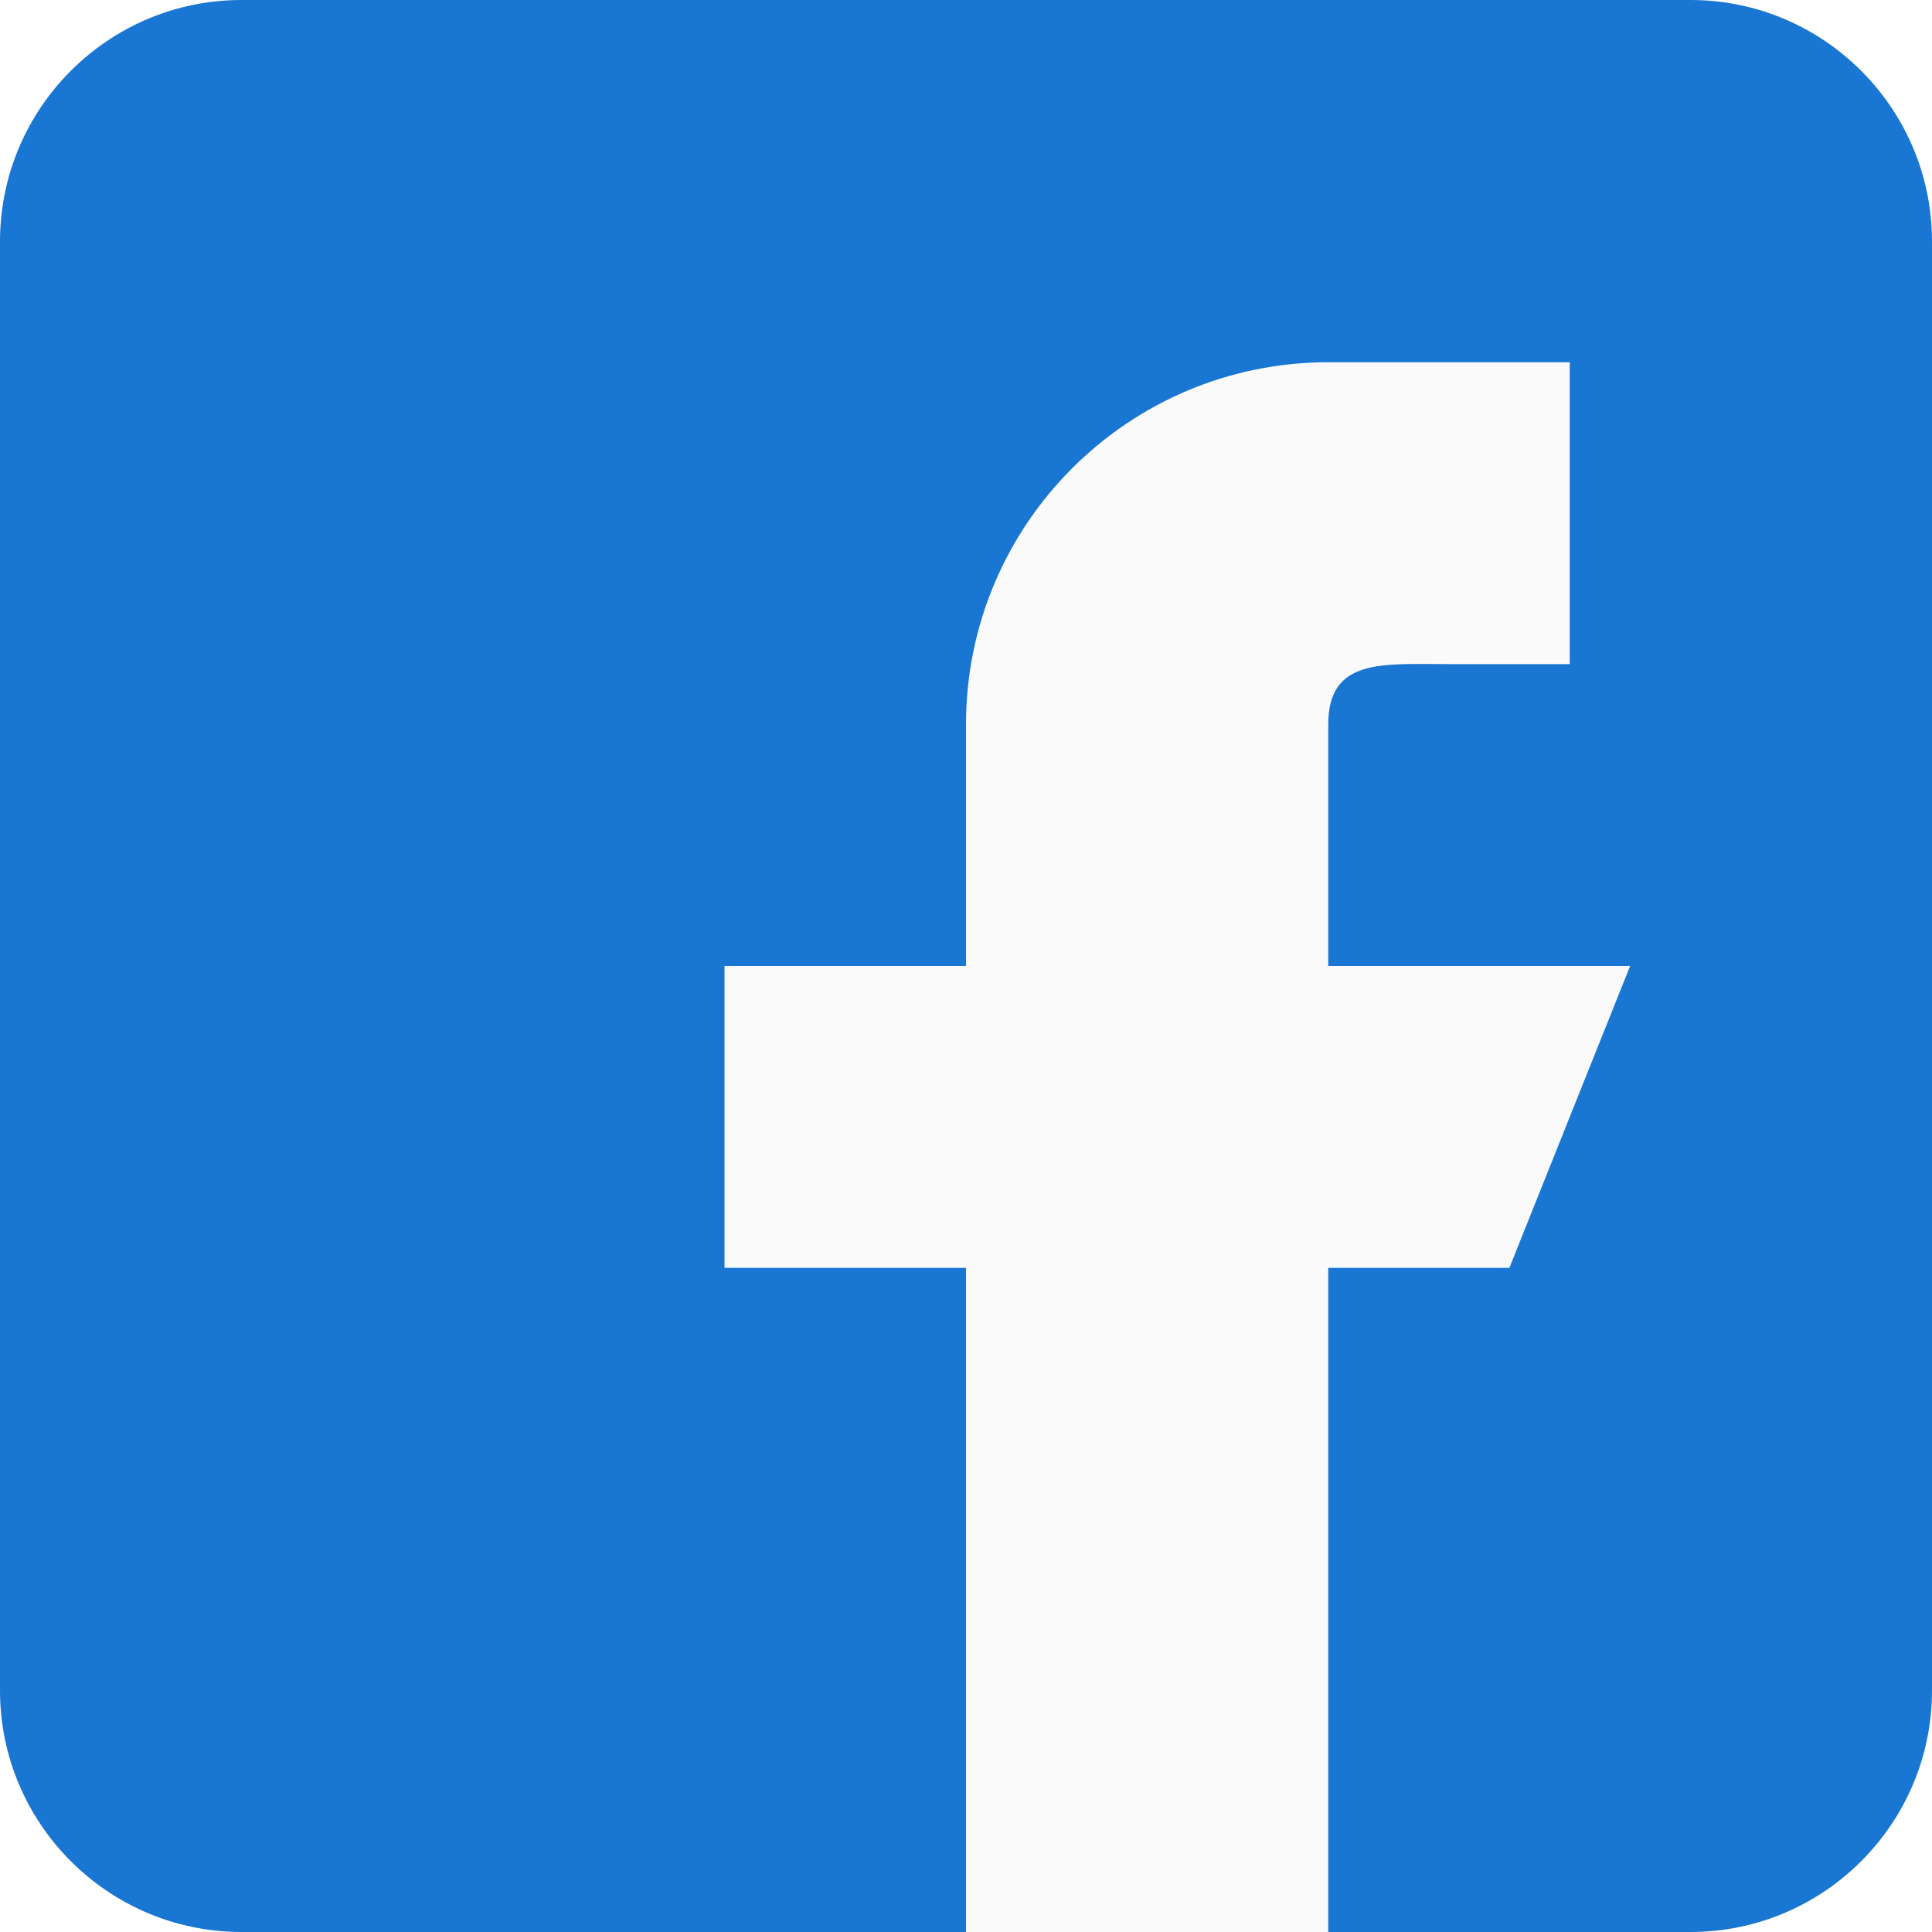
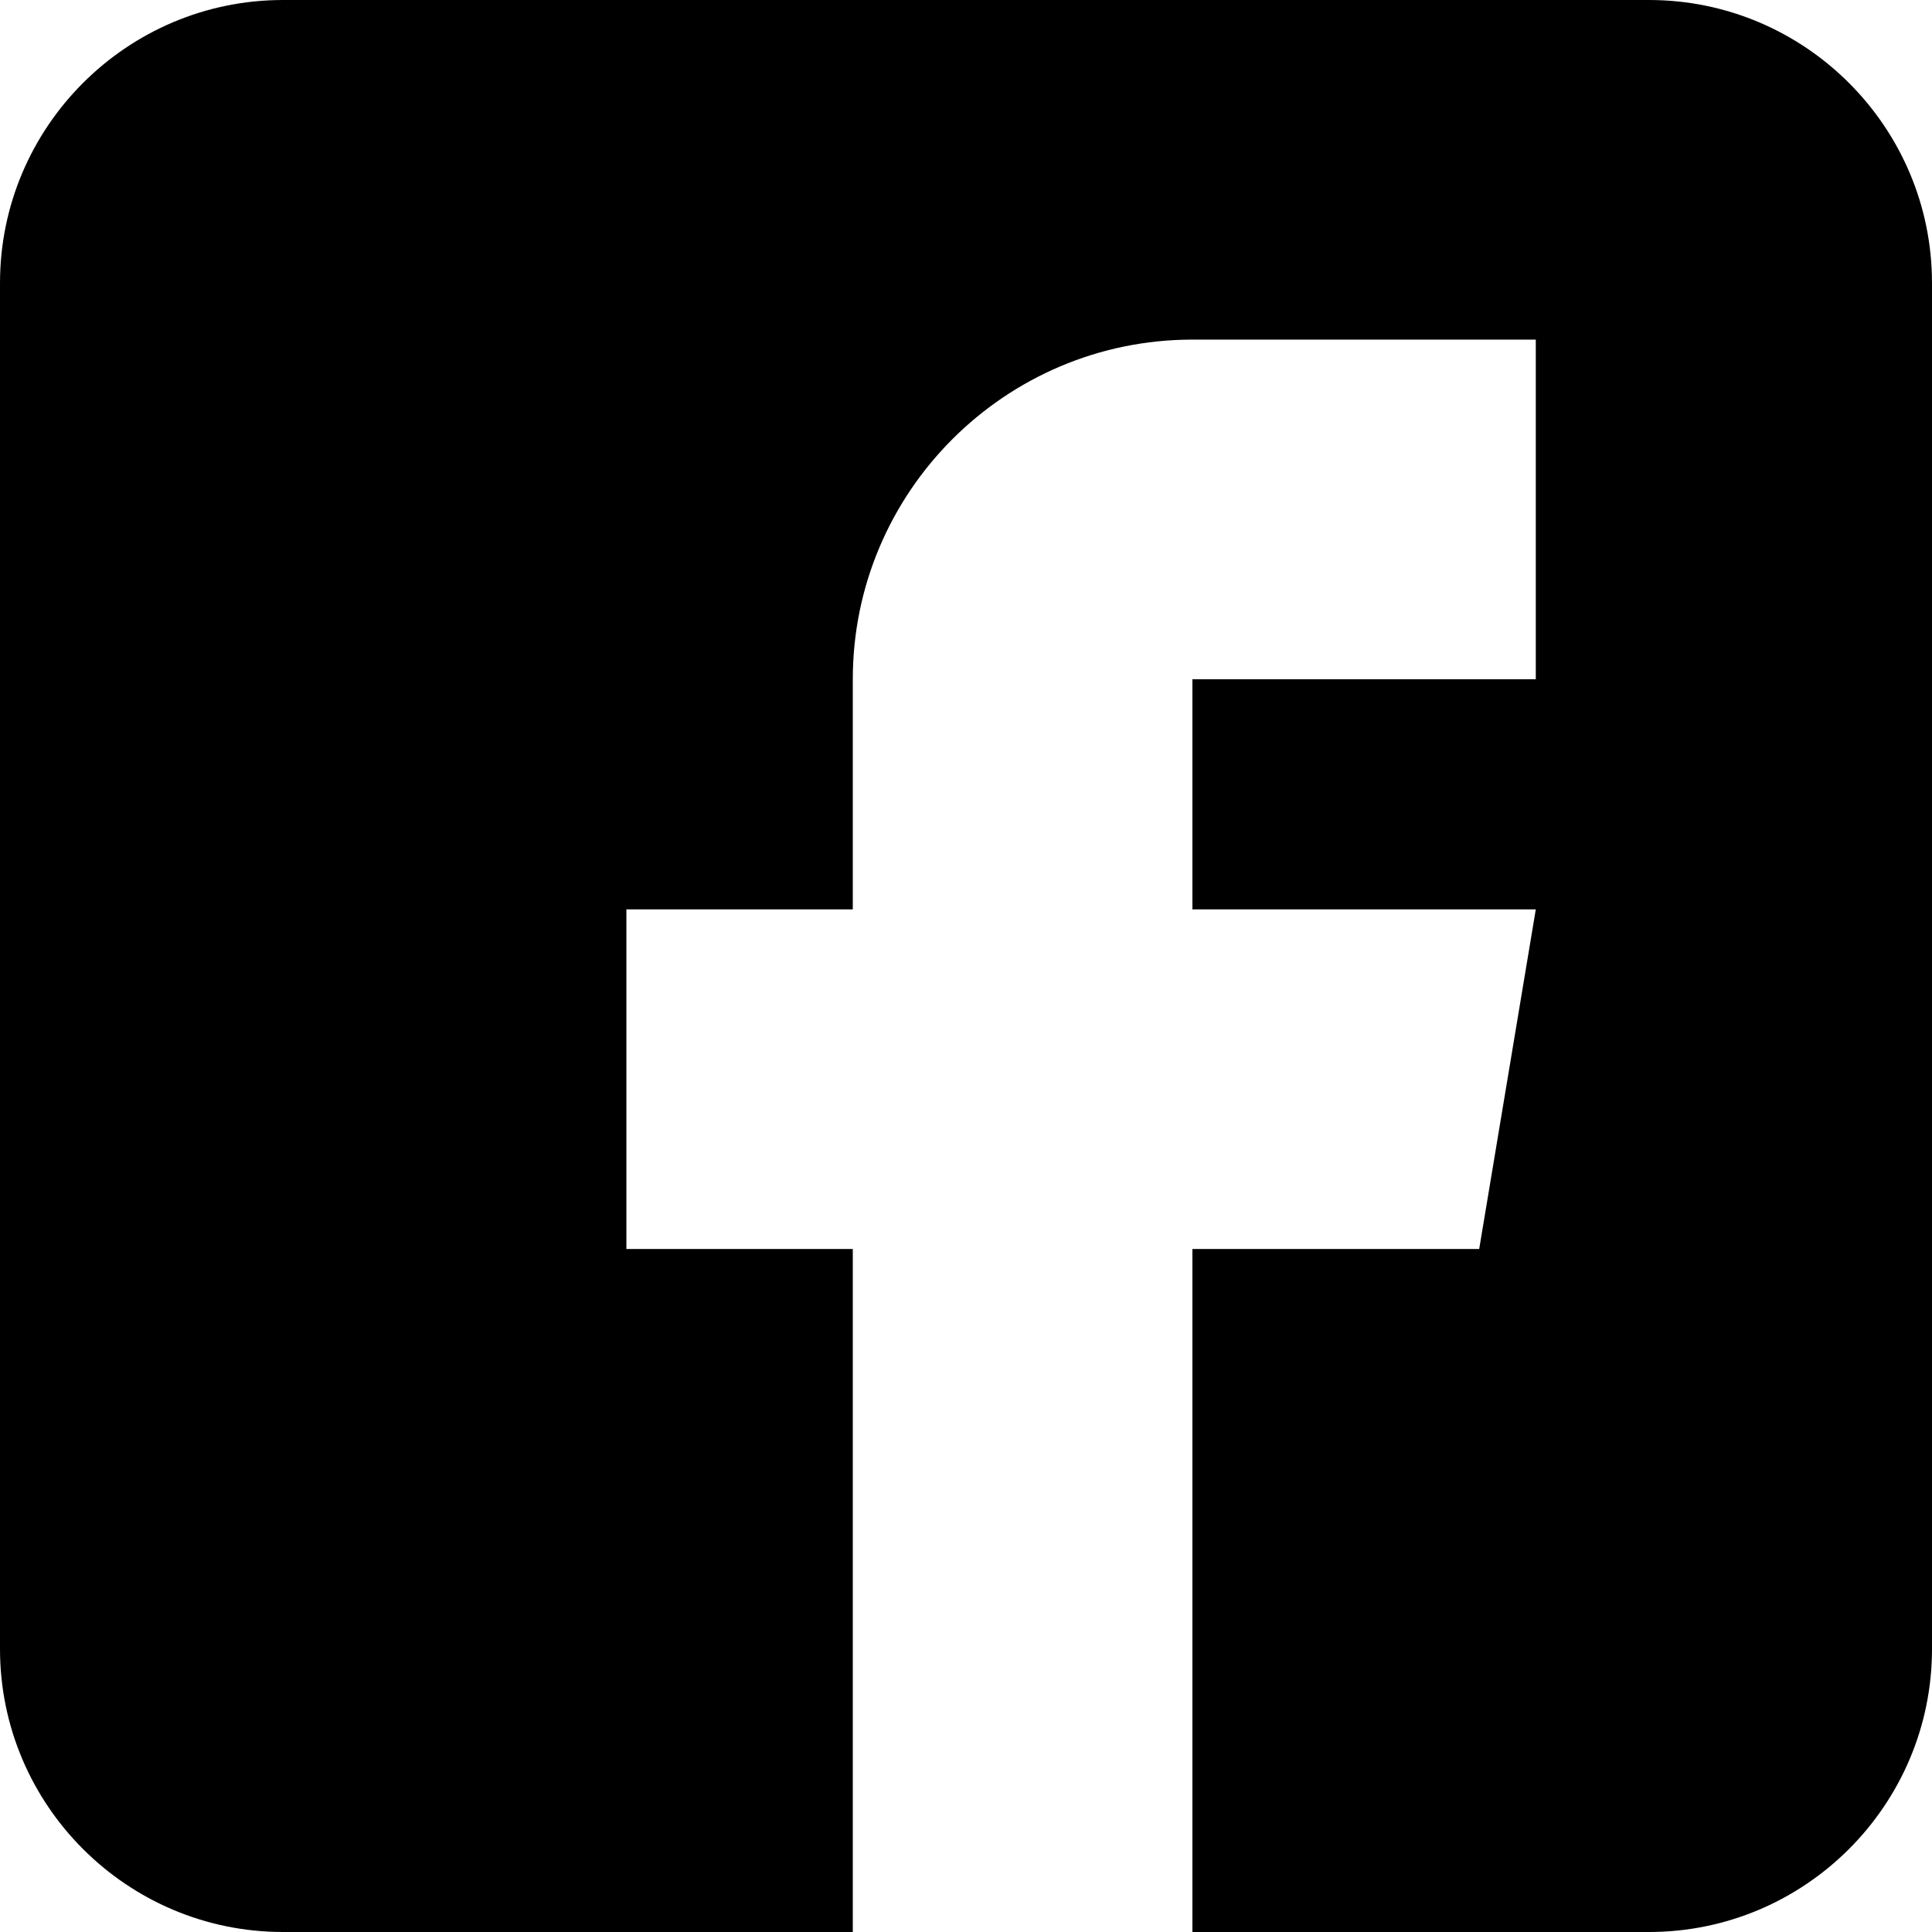
- <svg xmlns="http://www.w3.org/2000/svg" version="1.1" id="Capa_1" x="0px" y="0px" viewBox="0 0 512 512" style="enable-background:new 0 0 512 512;" xml:space="preserve">
-   <path style="fill:#1976D2;" d="M448,0H64C28.704,0,0,28.704,0,64v384c0,35.296,28.704,64,64,64h384c35.296,0,64-28.704,64-64V64  C512,28.704,483.296,0,448,0z" />
-   <path style="fill:#FAFAFA;" d="M432,256h-80v-64c0-17.664,14.336-16,32-16h32V96h-64l0,0c-53.024,0-96,42.976-96,96v64h-64v80h64  v176h96V336h48L432,256z" />
-   <g>
- </g>
-   <g>
- </g>
-   <g>
- </g>
-   <g>
- </g>
-   <g>
- </g>
-   <g>
- </g>
-   <g>
- </g>
-   <g>
- </g>
-   <g>
- </g>
-   <g>
- </g>
-   <g>
- </g>
-   <g>
- </g>
-   <g>
- </g>
-   <g>
- </g>
-   <g>
- </g>
+ <svg xmlns="http://www.w3.org/2000/svg" viewBox="0 0 512 512">
+   <path d="m437 0h-362c-41.352 0-75 33.648-75 75v362c0 41.352 33.648 75 75 75h151v-181h-60v-90h60v-61c0-49.629 40.371-90 90-90h91v90h-91v61h91l-15 90h-76v181h121c41.352 0 75-33.648 75-75v-362c0-41.352-33.648-75-75-75zm0 0" />
</svg>
